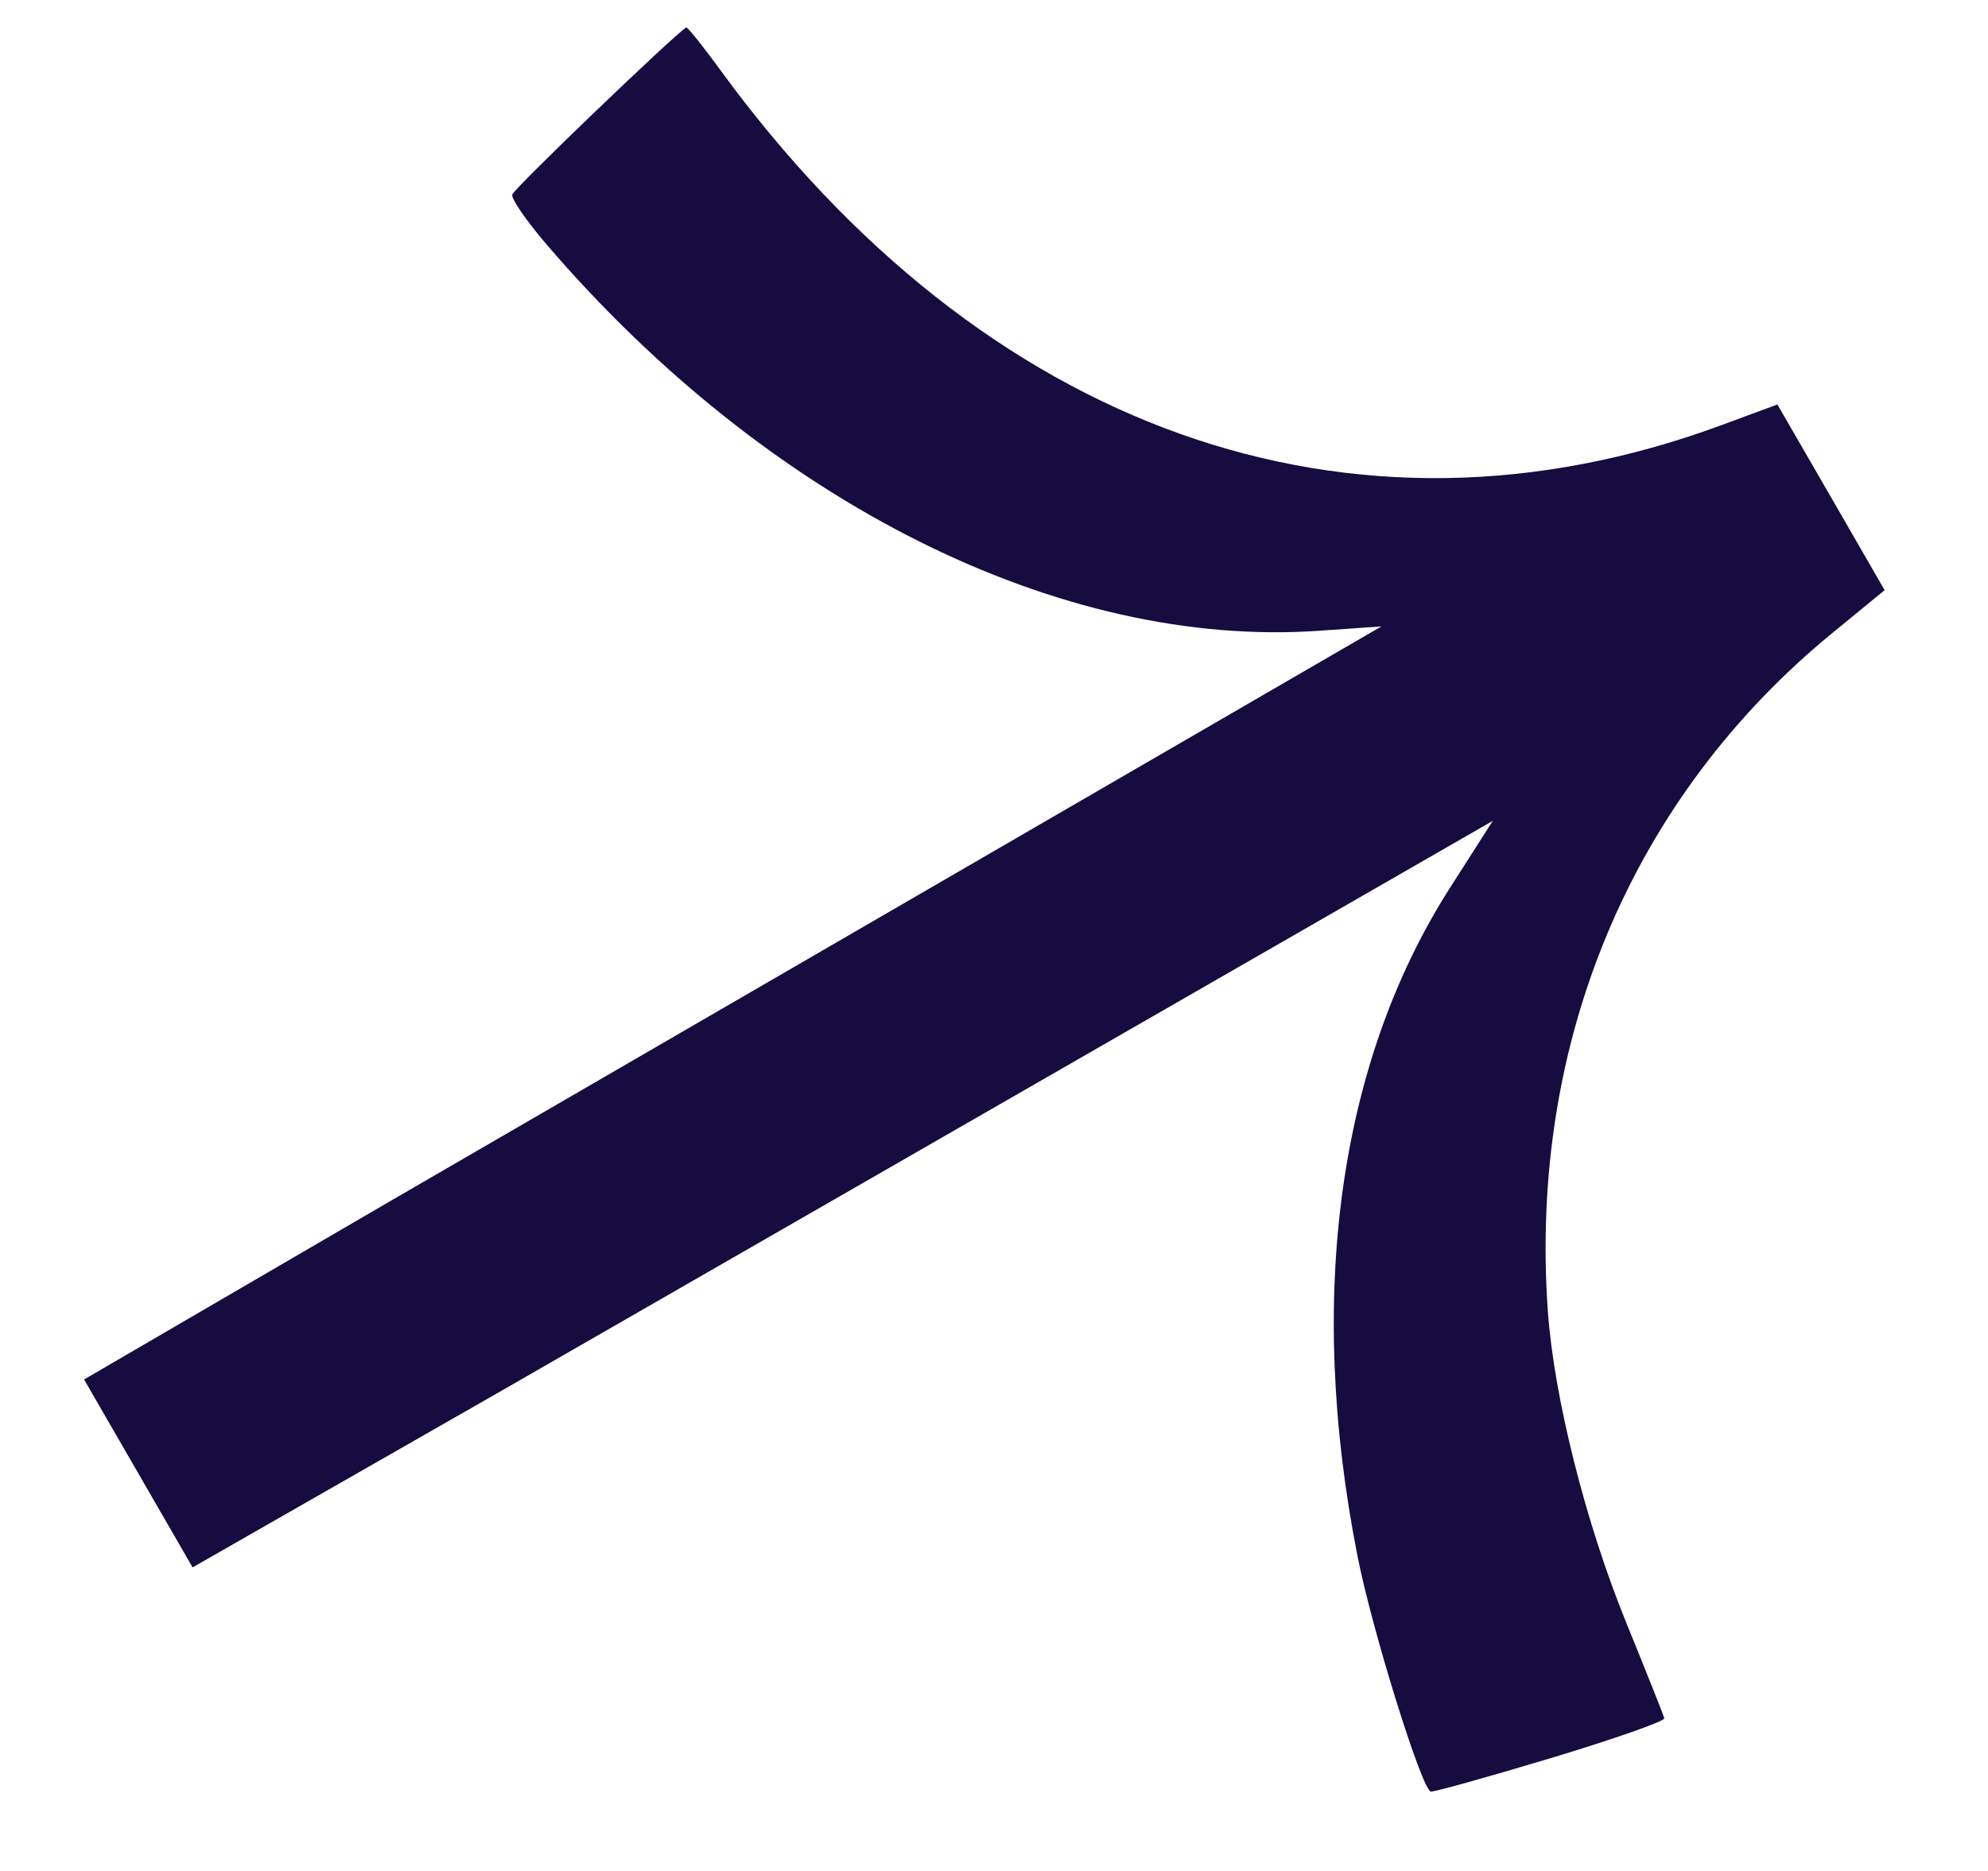
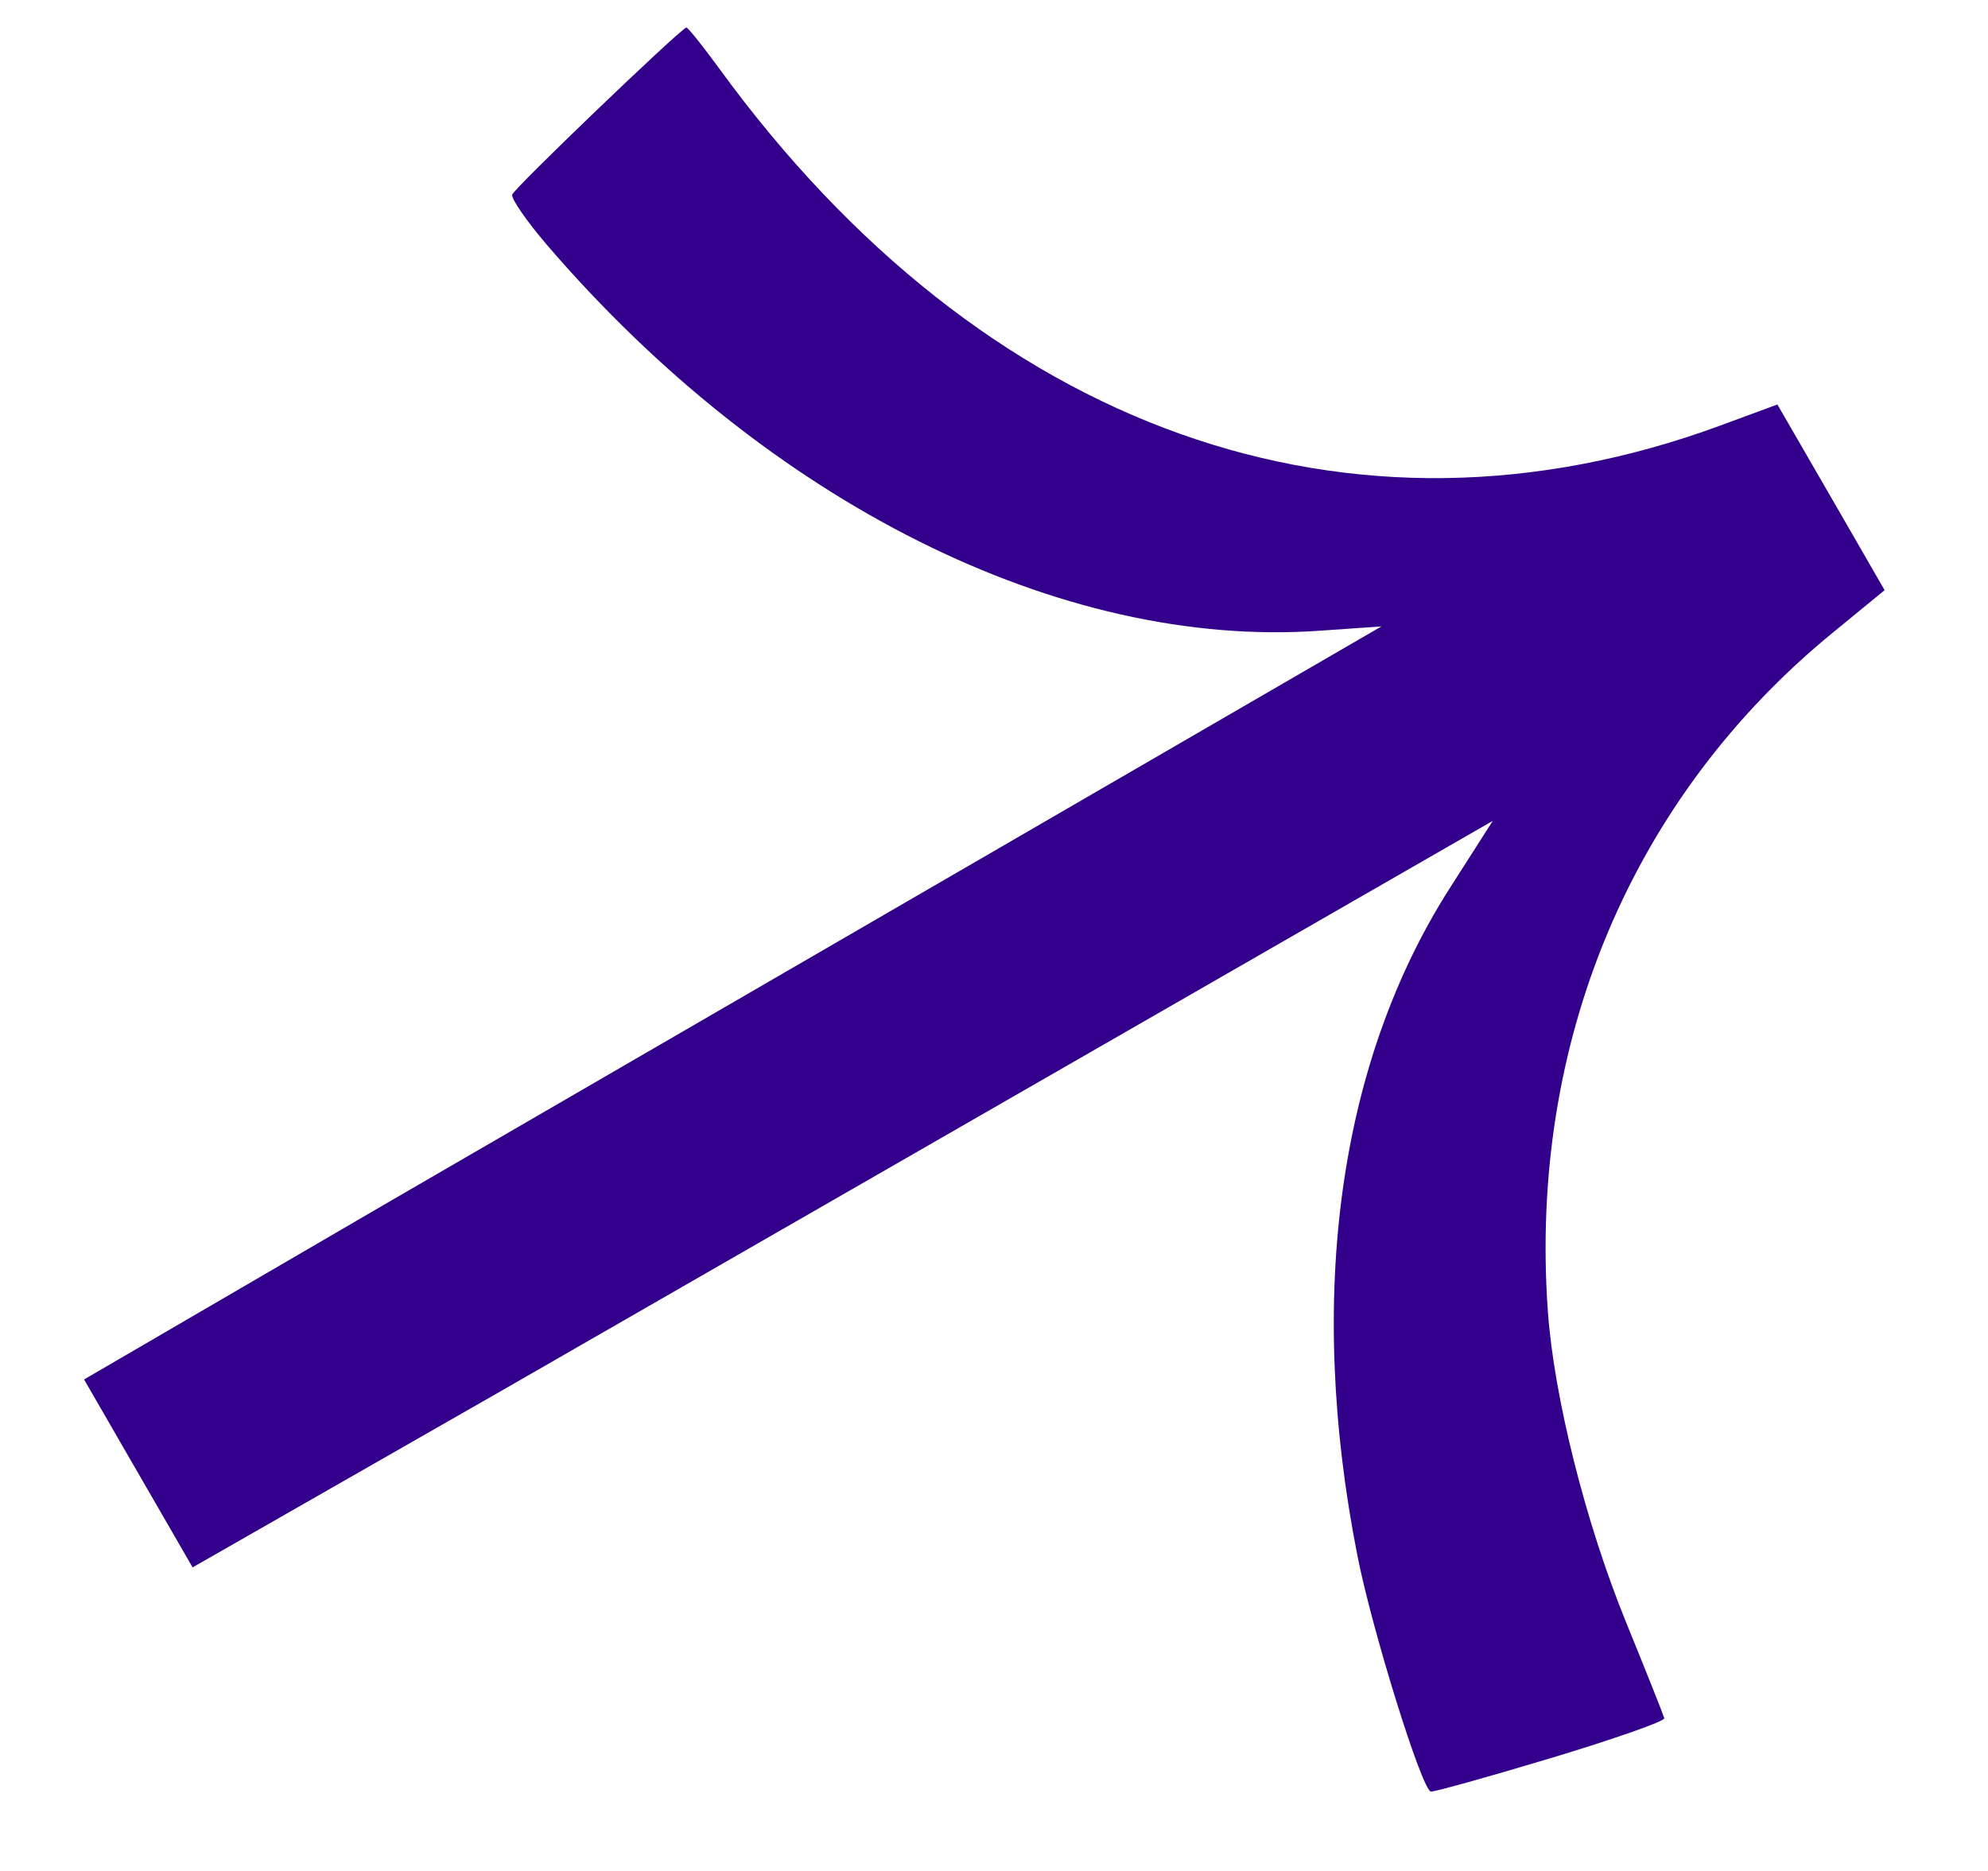
<svg xmlns="http://www.w3.org/2000/svg" width="17" height="16" viewBox="0 0 17 16" fill="none">
-   <path d="M12.235 15.321C12.256 15.327 12.716 15.199 13.258 15.036C13.799 14.873 14.238 14.719 14.232 14.694C14.226 14.67 14.08 14.302 13.907 13.878C13.559 13.025 13.289 11.951 13.236 11.212C13.073 8.91 13.954 6.814 15.678 5.406L16.116 5.047L15.658 4.253L15.199 3.459L14.717 3.637C11.555 4.804 8.408 3.684 6.154 0.591C6.007 0.389 5.878 0.229 5.868 0.235C5.771 0.291 4.392 1.615 4.38 1.664C4.371 1.7 4.504 1.892 4.675 2.092C6.571 4.301 9.067 5.549 11.282 5.394L11.813 5.357L3.297 10.295L0.719 11.797L1.647 13.404L4.251 11.915L12.765 7.02L12.399 7.593C11.447 9.082 11.17 11.084 11.608 13.305C11.732 13.937 12.156 15.299 12.235 15.321Z" fill="#160C3F" />
+   <path d="M12.235 15.321C12.256 15.327 12.716 15.199 13.258 15.036C13.799 14.873 14.238 14.719 14.232 14.694C14.226 14.67 14.08 14.302 13.907 13.878C13.559 13.025 13.289 11.951 13.236 11.212C13.073 8.91 13.954 6.814 15.678 5.406L16.116 5.047L15.658 4.253L15.199 3.459L14.717 3.637C11.555 4.804 8.408 3.684 6.154 0.591C6.007 0.389 5.878 0.229 5.868 0.235C5.771 0.291 4.392 1.615 4.38 1.664C4.371 1.7 4.504 1.892 4.675 2.092C6.571 4.301 9.067 5.549 11.282 5.394L11.813 5.357L3.297 10.295L0.719 11.797L1.647 13.404L4.251 11.915L12.765 7.02L12.399 7.593C11.447 9.082 11.17 11.084 11.608 13.305C11.732 13.937 12.156 15.299 12.235 15.321Z" fill="#32008a" />
</svg>
